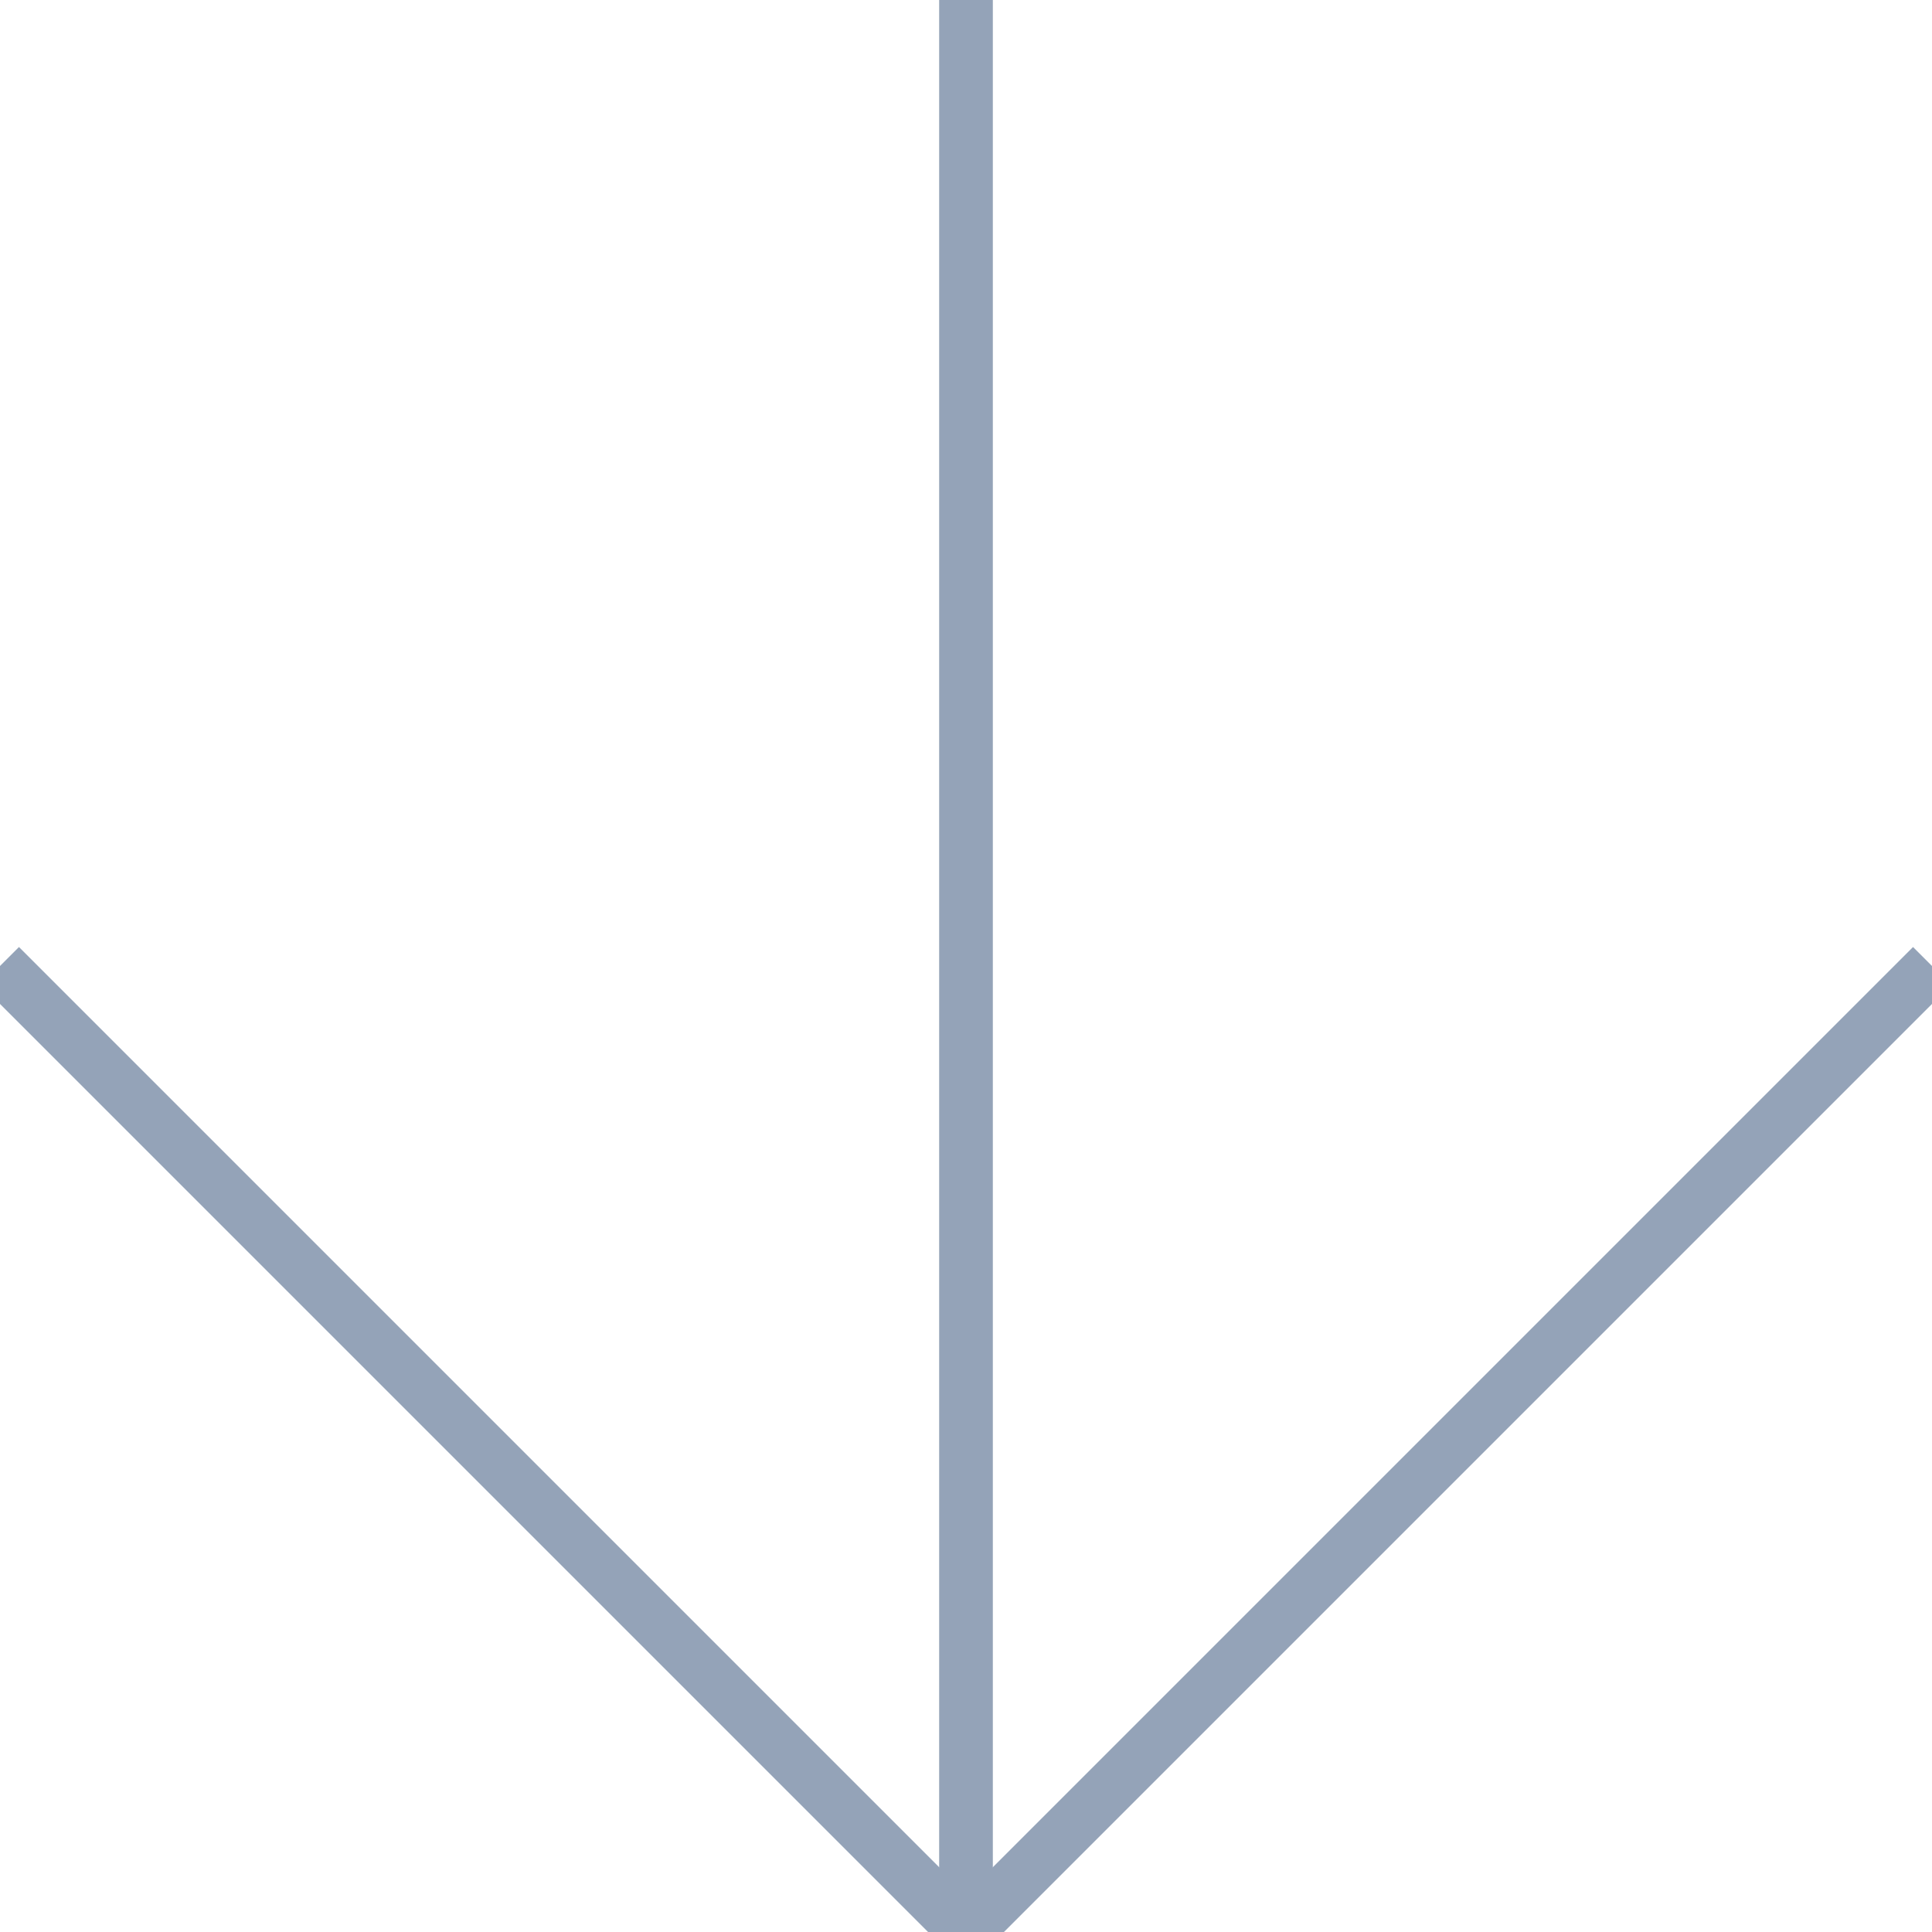
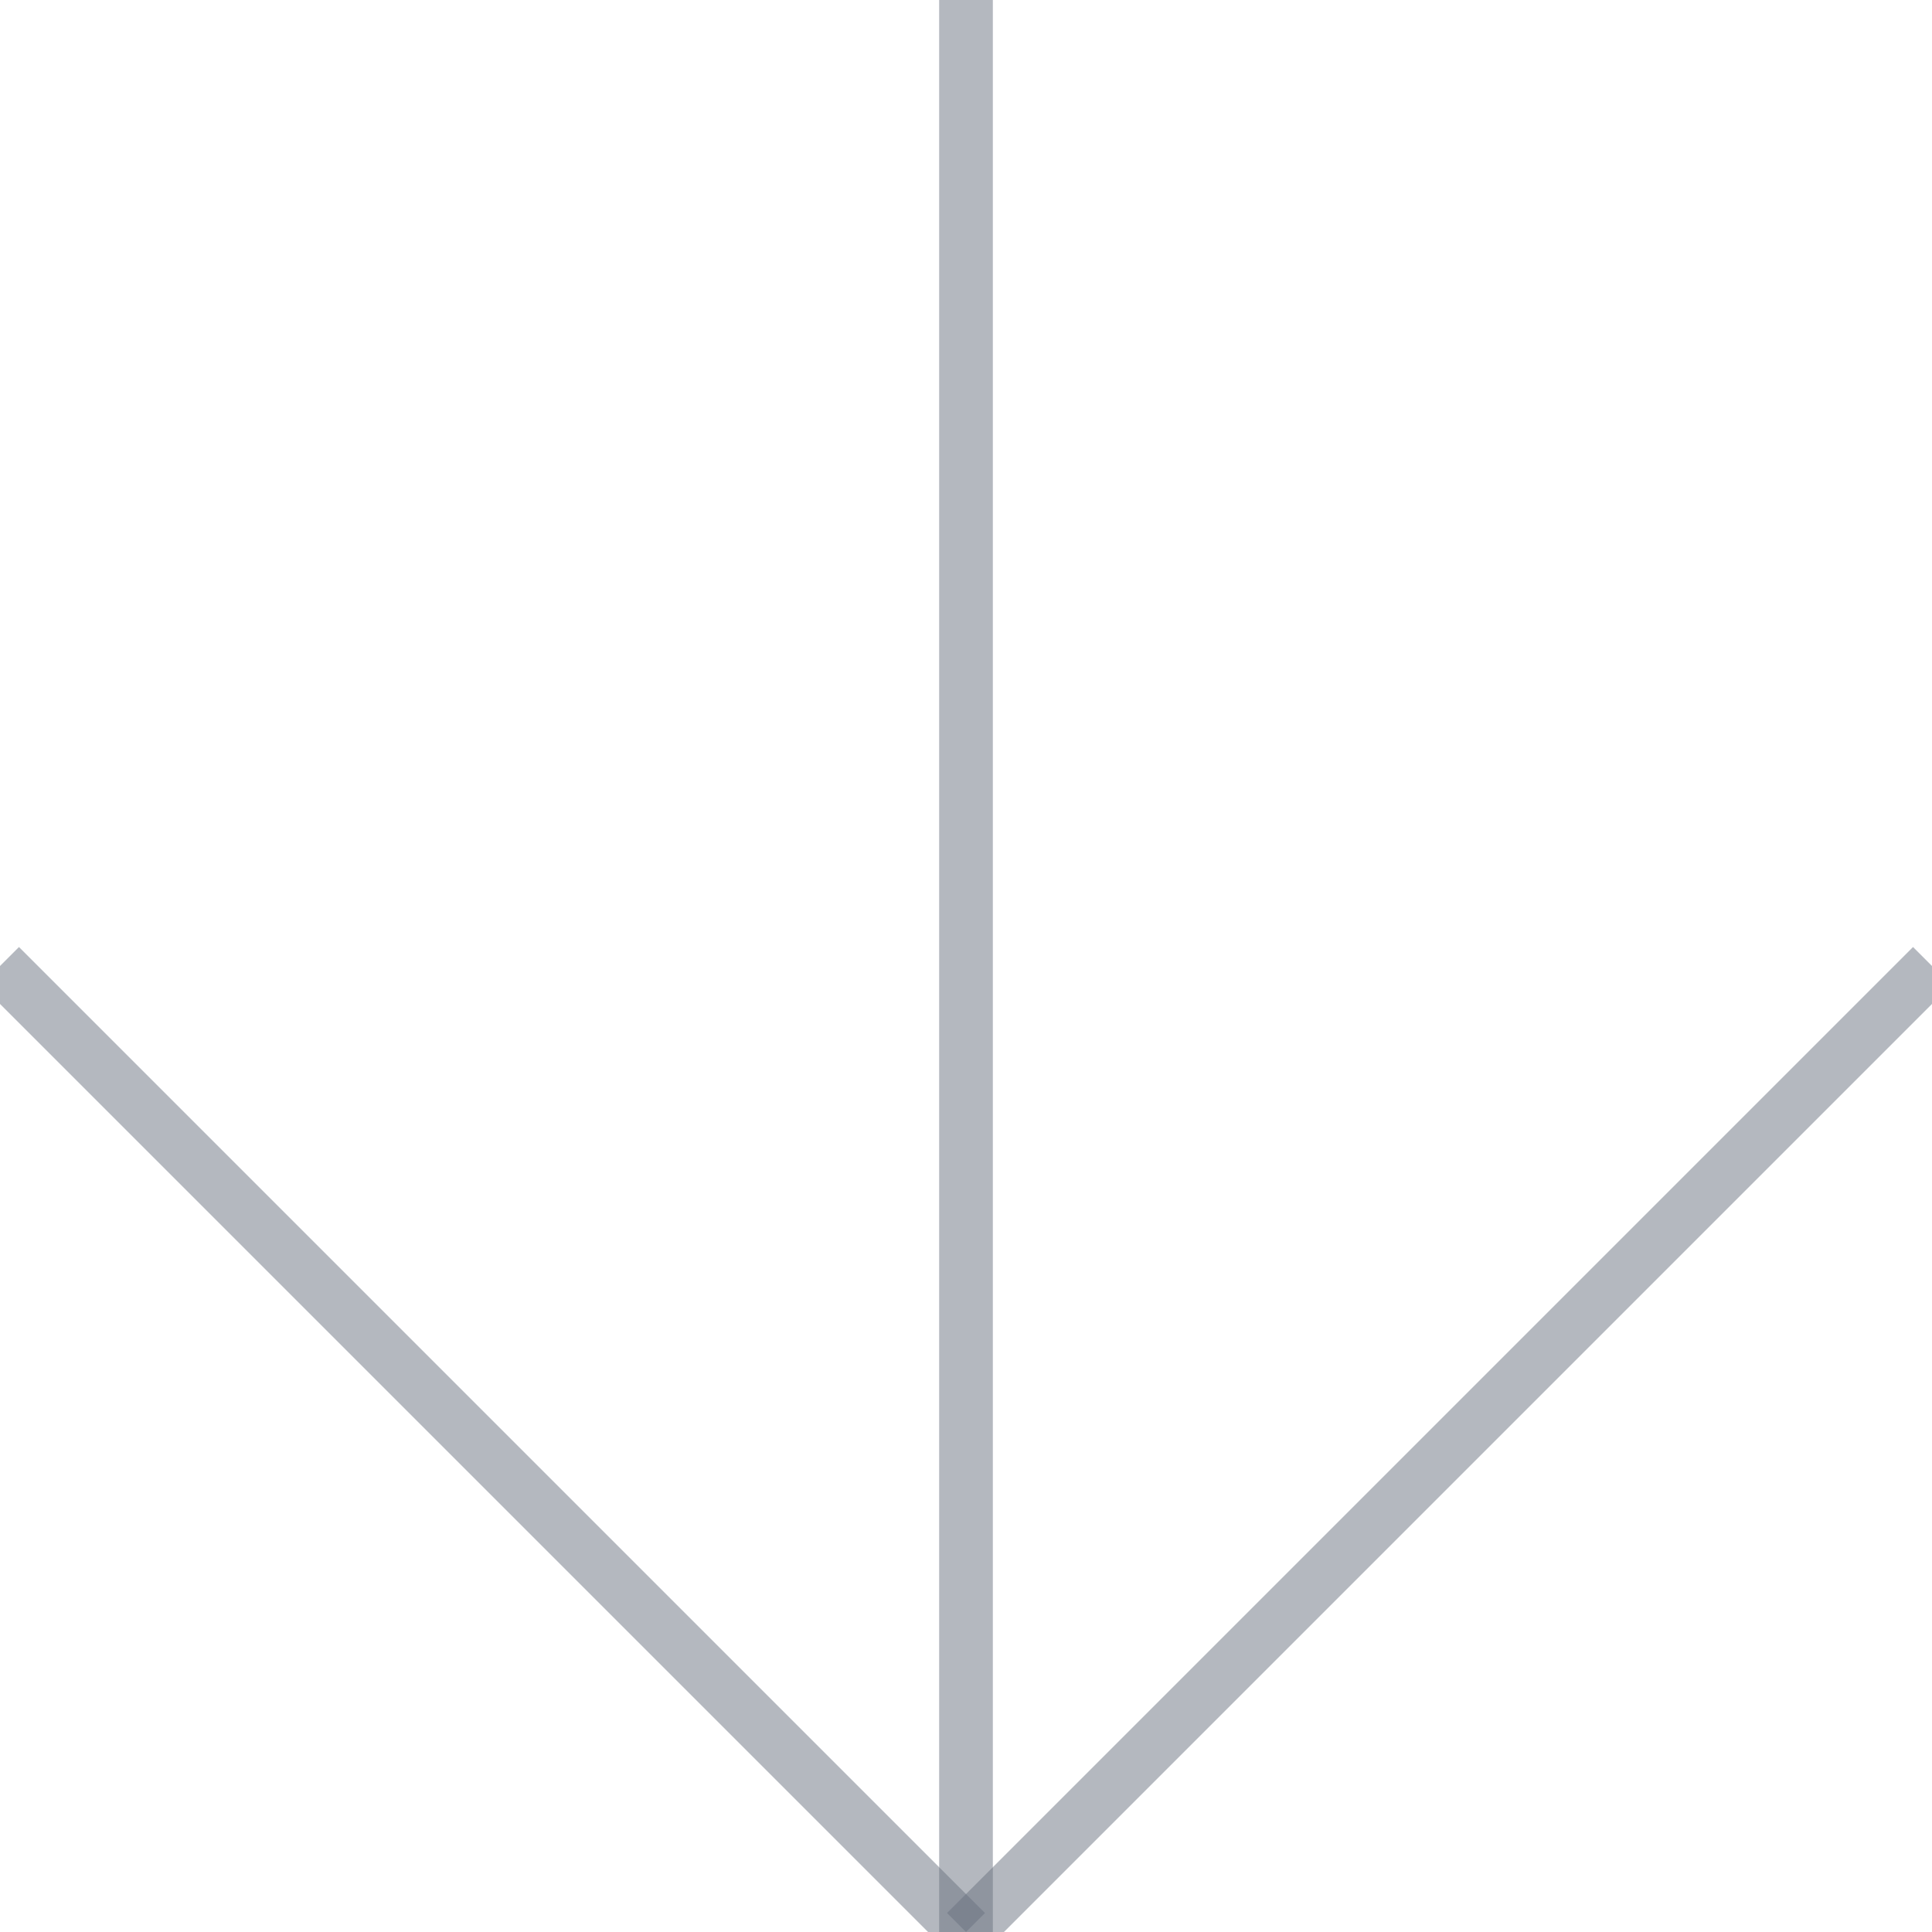
<svg xmlns="http://www.w3.org/2000/svg" width="36px" height="36px" viewBox="0 0 36 36" zoomAndPan="disable" preserveAspectRatio="none">
-   <style type="text/css"> line { stroke: #94a3b8; stroke-width: 1; } </style>
+   <style type="text/css"> line { stroke: rgba(107, 114, 128, 0.5); stroke-width: 1; } </style>
  <line x1="0" y1="18" x2="18" y2="36" />
  <line x1="36" y1="18" x2="18" y2="36" />
  <line x1="18" y1="36" x2="18" y2="0" />
</svg>
